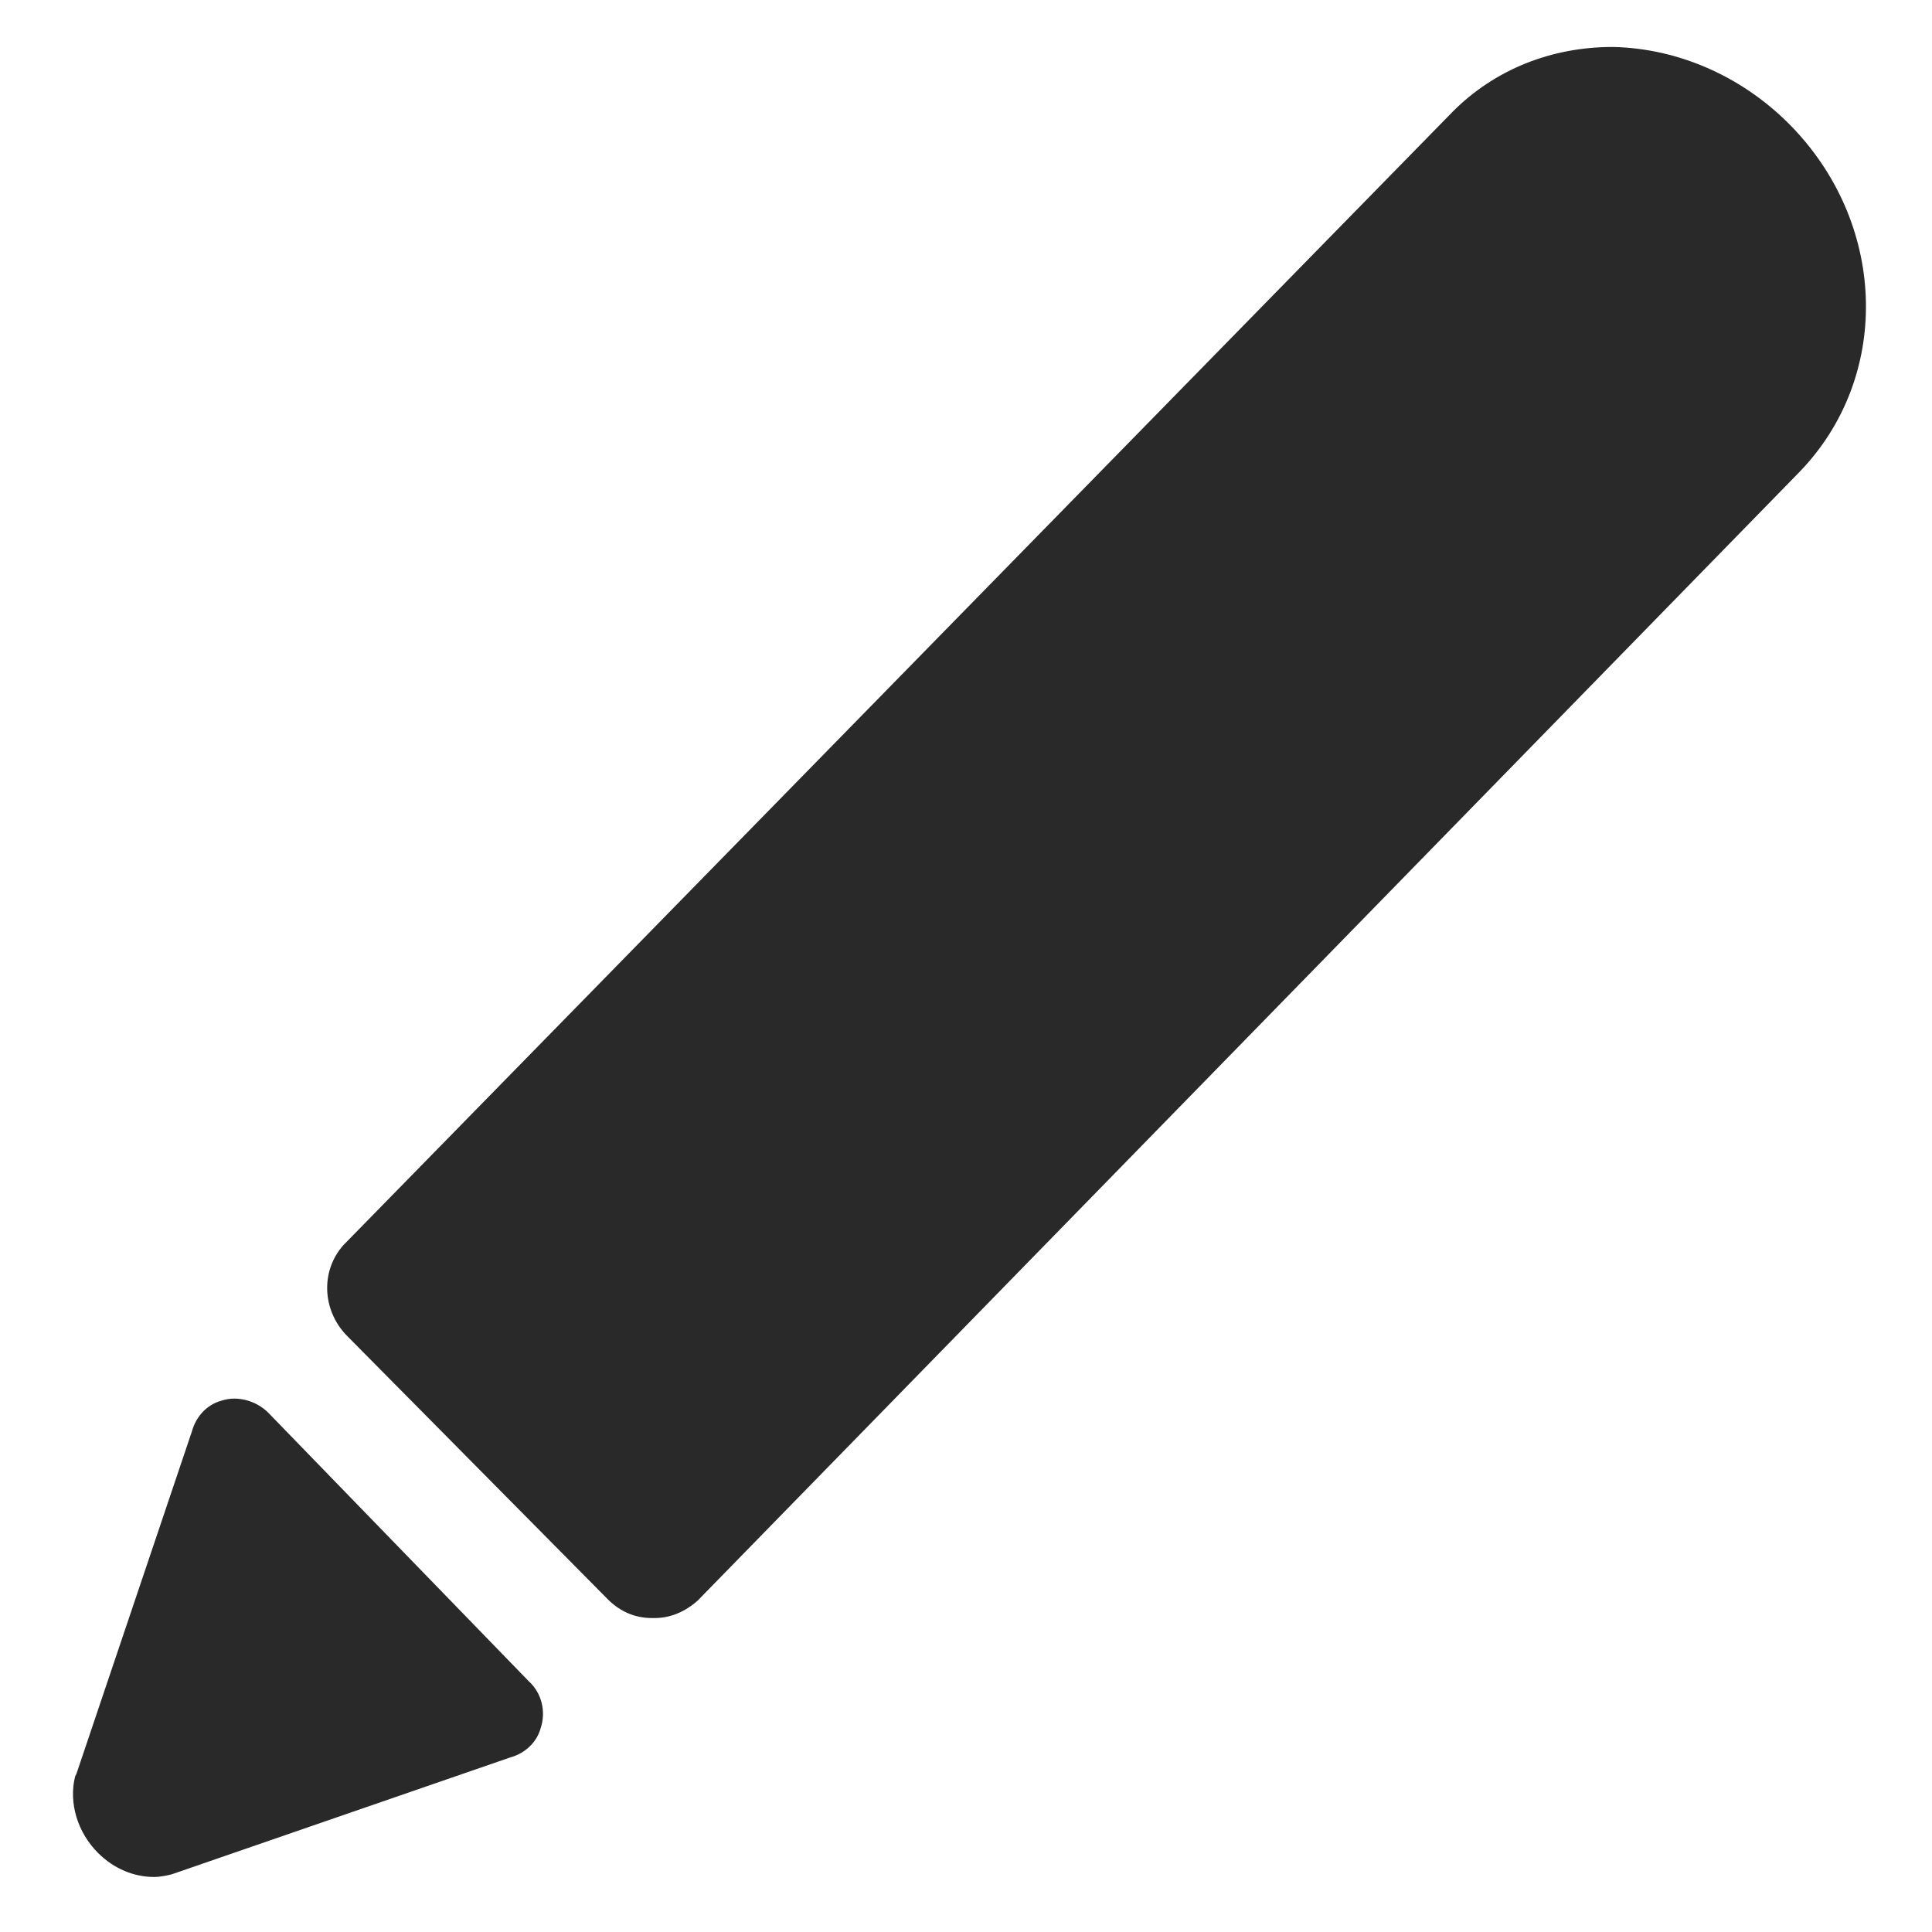
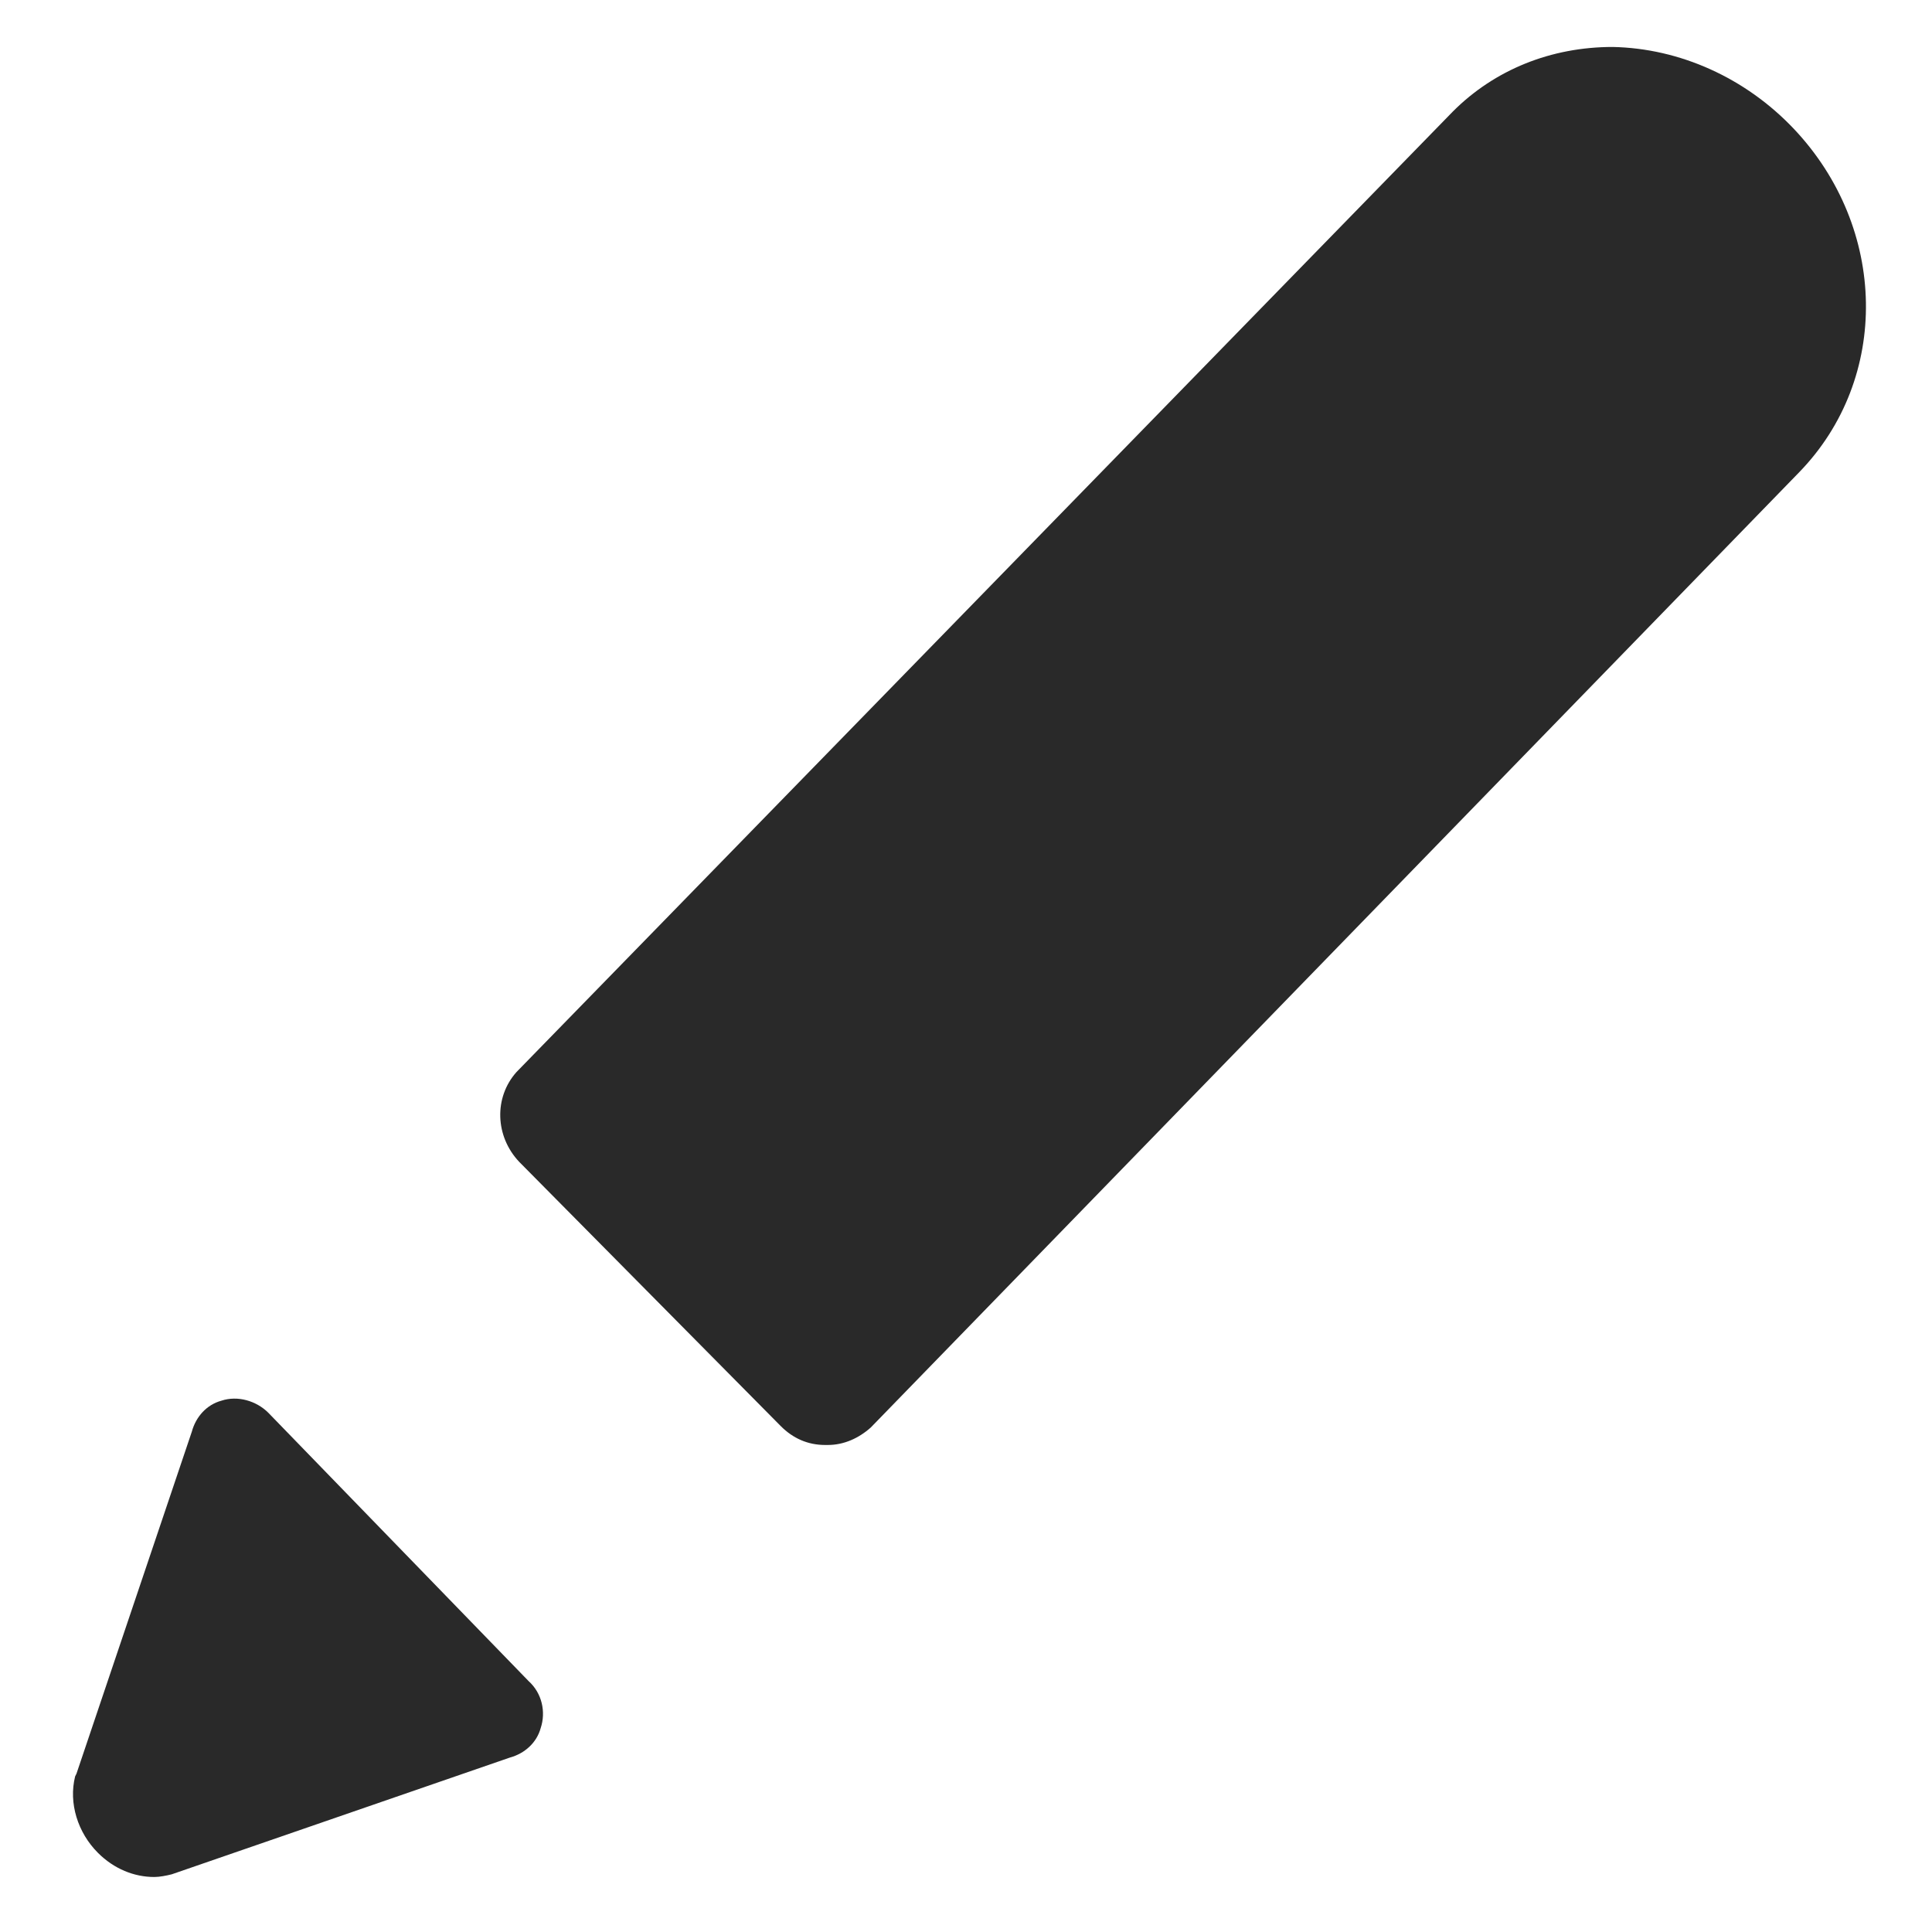
<svg xmlns="http://www.w3.org/2000/svg" version="1.1" id="Layer_1" x="0px" y="0px" viewBox="0 0 144 144" style="enable-background:new 0 0 144 144;" xml:space="preserve">
  <style type="text/css">
	.st0{fill:#292929;}
</style>
  <g>
    <path class="st0" d="M20,105.3c-0.9-0.9-2.3-1.3-3.5-0.9c-1.1,0.3-1.9,1.2-2.2,2.3l-8.6,25.5l-0.1,0.2c-0.5,2,0.2,4.2,1.7,5.7   c1.2,1.2,2.7,1.8,4.2,1.8c0.4,0,0.9-0.1,1.3-0.2L38,131c1.1-0.3,2-1.1,2.3-2.2c0.4-1.2,0.1-2.6-0.9-3.5L20,105.3z" />
-     <path class="st0" d="M133.7,9.6c-3.6-3.8-8.5-6-13.5-6.1c-4.6,0-8.8,1.7-11.9,4.8L25.6,92.8c-1.7,1.9-1.6,4.8,0.2,6.7l19.5,19.7   c0.9,0.9,2,1.4,3.3,1.4c0.1,0,0.1,0,0.2,0c1.2,0,2.3-0.5,3.2-1.3l82.1-84.1C140.9,28.2,140.7,17,133.7,9.6z" />
+     <path class="st0" d="M133.7,9.6c-3.6-3.8-8.5-6-13.5-6.1c-4.6,0-8.8,1.7-11.9,4.8L38.5,79.9c-1.7,1.9-1.6,4.8,0.2,6.7l19.5,19.7   c0.9,0.9,2,1.4,3.3,1.4c0.1,0,0.1,0,0.2,0c1.2,0,2.3-0.5,3.2-1.3l69.2-71.2C140.9,28.2,140.7,17,133.7,9.6z" />
  </g>
</svg>
